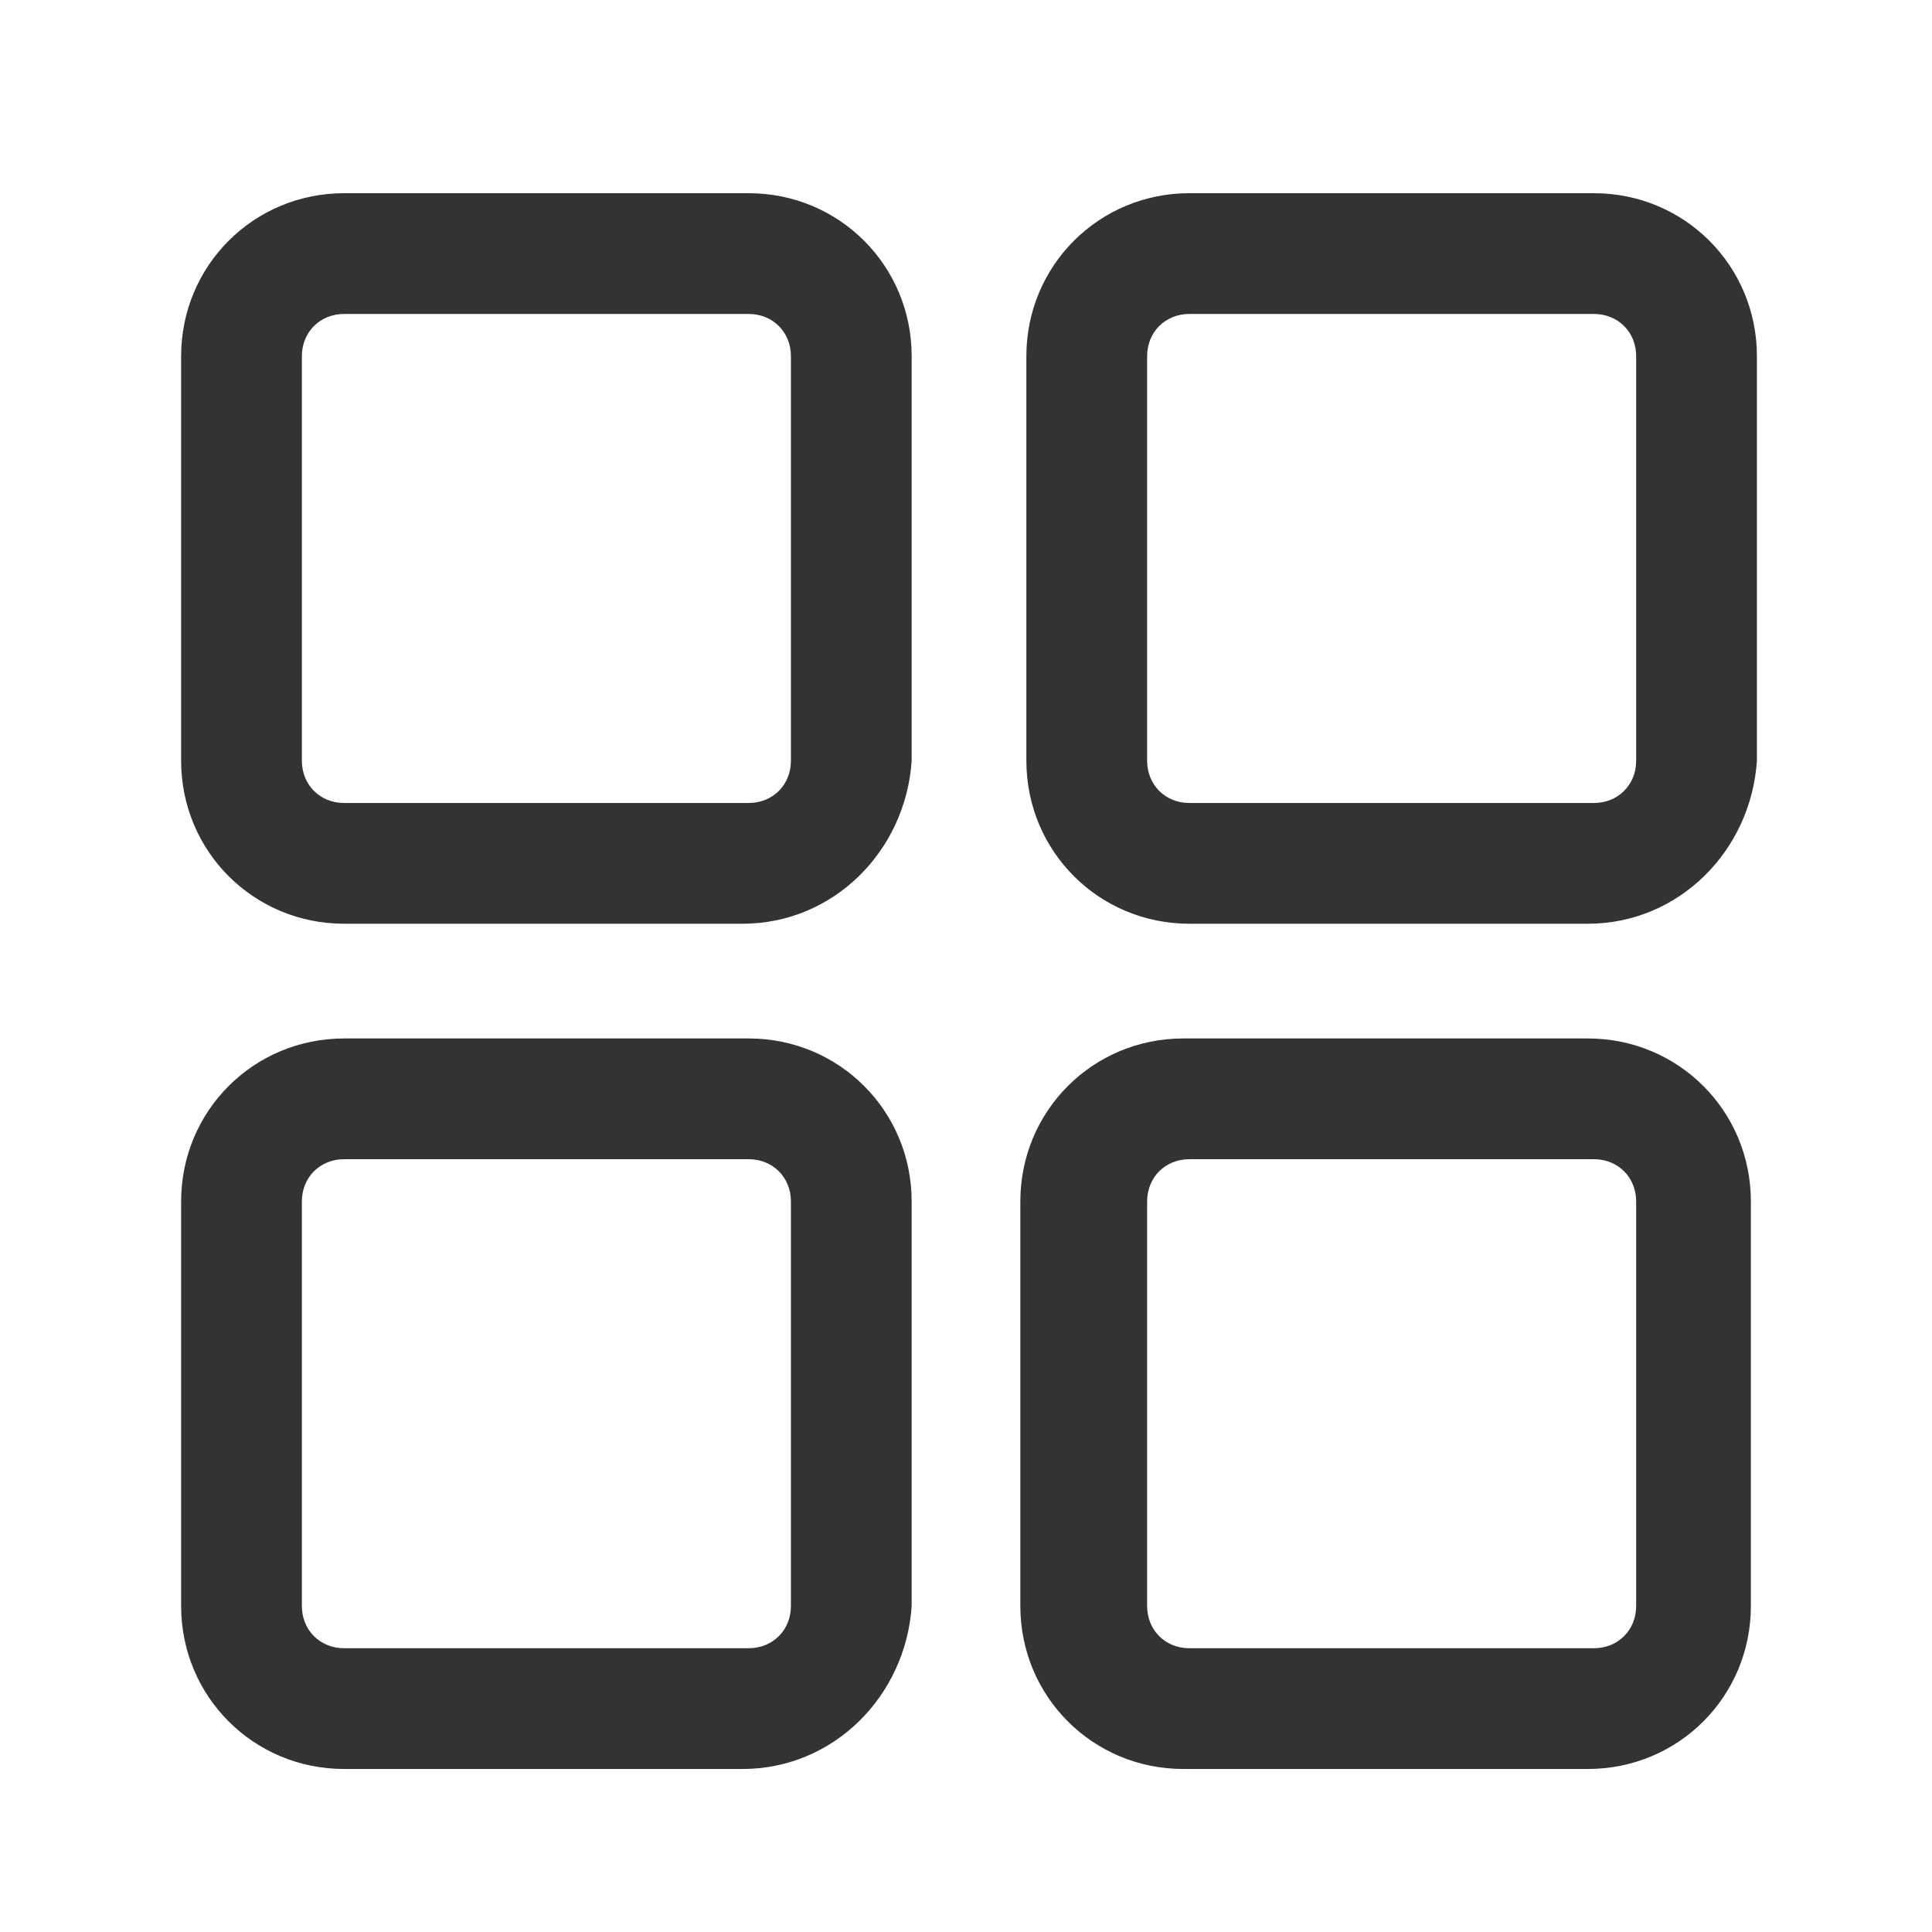
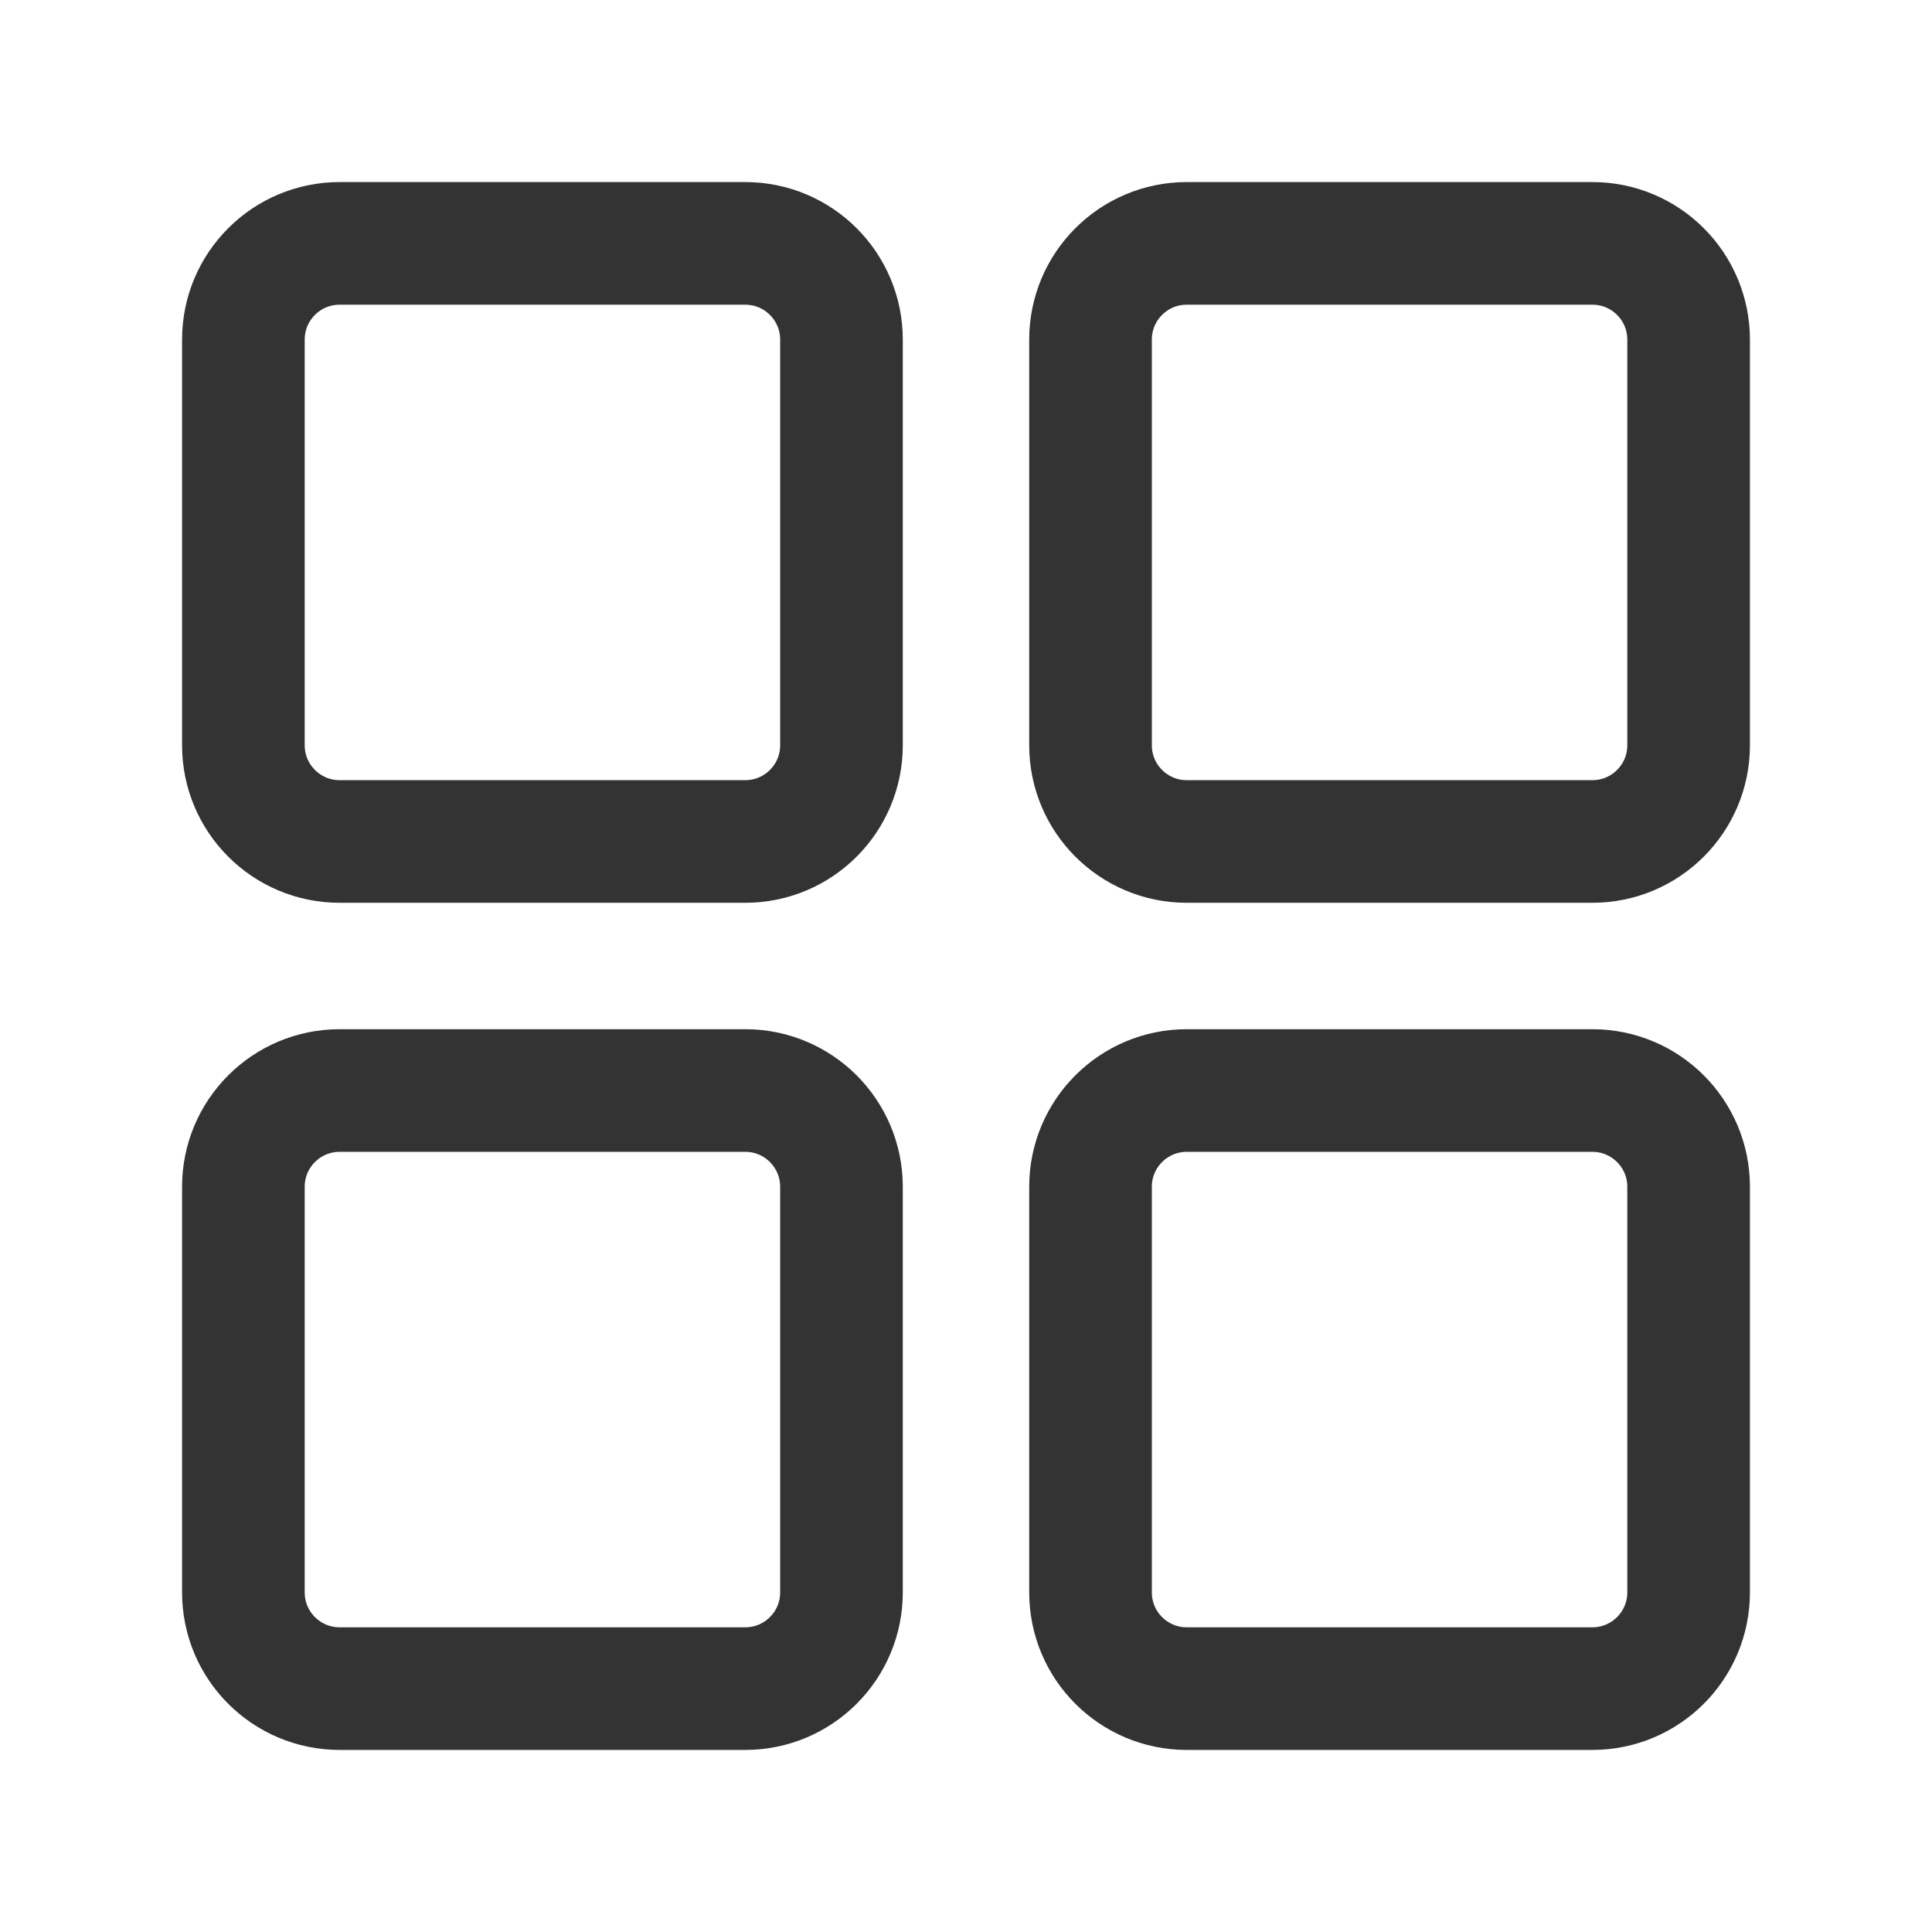
- <svg xmlns="http://www.w3.org/2000/svg" id="uuid-a66c4f26-f04c-498e-824e-0c3ac7368080" width="200" height="200" viewBox="0 0 200 200">
-   <defs>
-     <style>.uuid-c4a97a15-489c-4be2-a577-cbf1b036f53e{fill:#333;}</style>
-   </defs>
-   <path class="uuid-c4a97a15-489c-4be2-a577-cbf1b036f53e" d="M164.375,107.5h-41.875c-9.375,0-16.875,7.5-16.875,16.875v41.875c0,9.375,7.5,16.875,16.875,16.875h41.875c9.375,0,16.875-7.5,16.875-16.875v-41.875c0-9.375-7.5-16.875-16.875-16.875ZM169.375,166.25c0,2.5-1.875,4.375-4.375,4.375h-41.875c-2.5,0-4.375-1.875-4.375-4.375v-41.875c0-2.5,1.875-4.375,4.375-4.375h41.875c2.5,0,4.375,1.875,4.375,4.375v41.875ZM77.5,107.5h-41.875c-9.375,0-16.875,7.5-16.875,16.875v41.875c0,9.375,7.5,16.875,16.875,16.875h41.25c9.375,0,16.875-7.5,17.5-16.875v-41.875c0-9.375-7.5-16.875-16.875-16.875ZM81.875,166.25c0,2.5-1.875,4.375-4.375,4.375h-41.875c-2.5,0-4.375-1.875-4.375-4.375v-41.875c0-2.5,1.875-4.375,4.375-4.375h41.875c2.5,0,4.375,1.875,4.375,4.375v41.875ZM77.5,20h-41.875c-9.375,0-16.875,7.5-16.875,16.875v41.875c0,9.375,7.5,16.875,16.875,16.875h41.25c9.375,0,16.875-7.5,17.5-16.875v-41.875c0-9.375-7.5-16.875-16.875-16.875ZM81.875,78.75c0,2.5-1.875,4.375-4.375,4.375h-41.875c-2.5,0-4.375-1.875-4.375-4.375v-41.875c0-2.5,1.875-4.375,4.375-4.375h41.875c2.5,0,4.375,1.875,4.375,4.375v41.875ZM165,20h-41.875c-9.375,0-16.875,7.5-16.875,16.875v41.875c0,9.375,7.5,16.875,16.875,16.875h41.25c9.375,0,16.875-7.5,17.5-16.875v-41.875c0-9.375-7.5-16.875-16.875-16.875ZM169.375,78.75c0,2.5-1.875,4.375-4.375,4.375h-41.875c-2.5,0-4.375-1.875-4.375-4.375v-41.875c0-2.5,1.875-4.375,4.375-4.375h41.875c2.5,0,4.375,1.875,4.375,4.375v41.875Z" />
+ <svg xmlns="http://www.w3.org/2000/svg" viewBox="0 0 1024 1024" width="200" height="200">
+   <rect x="129" y="129" width="317" height="317" rx="51" stroke="#333333" stroke-width="65" fill="none" />
+   <rect x="578" y="129" width="317" height="317" rx="51" stroke="#333333" stroke-width="65" fill="none" />
+   <rect x="129" y="578" width="317" height="317" rx="51" stroke="#333333" stroke-width="65" fill="none" />
+   <rect x="578" y="578" width="317" height="317" rx="51" stroke="#333333" stroke-width="65" fill="none" />
</svg>
